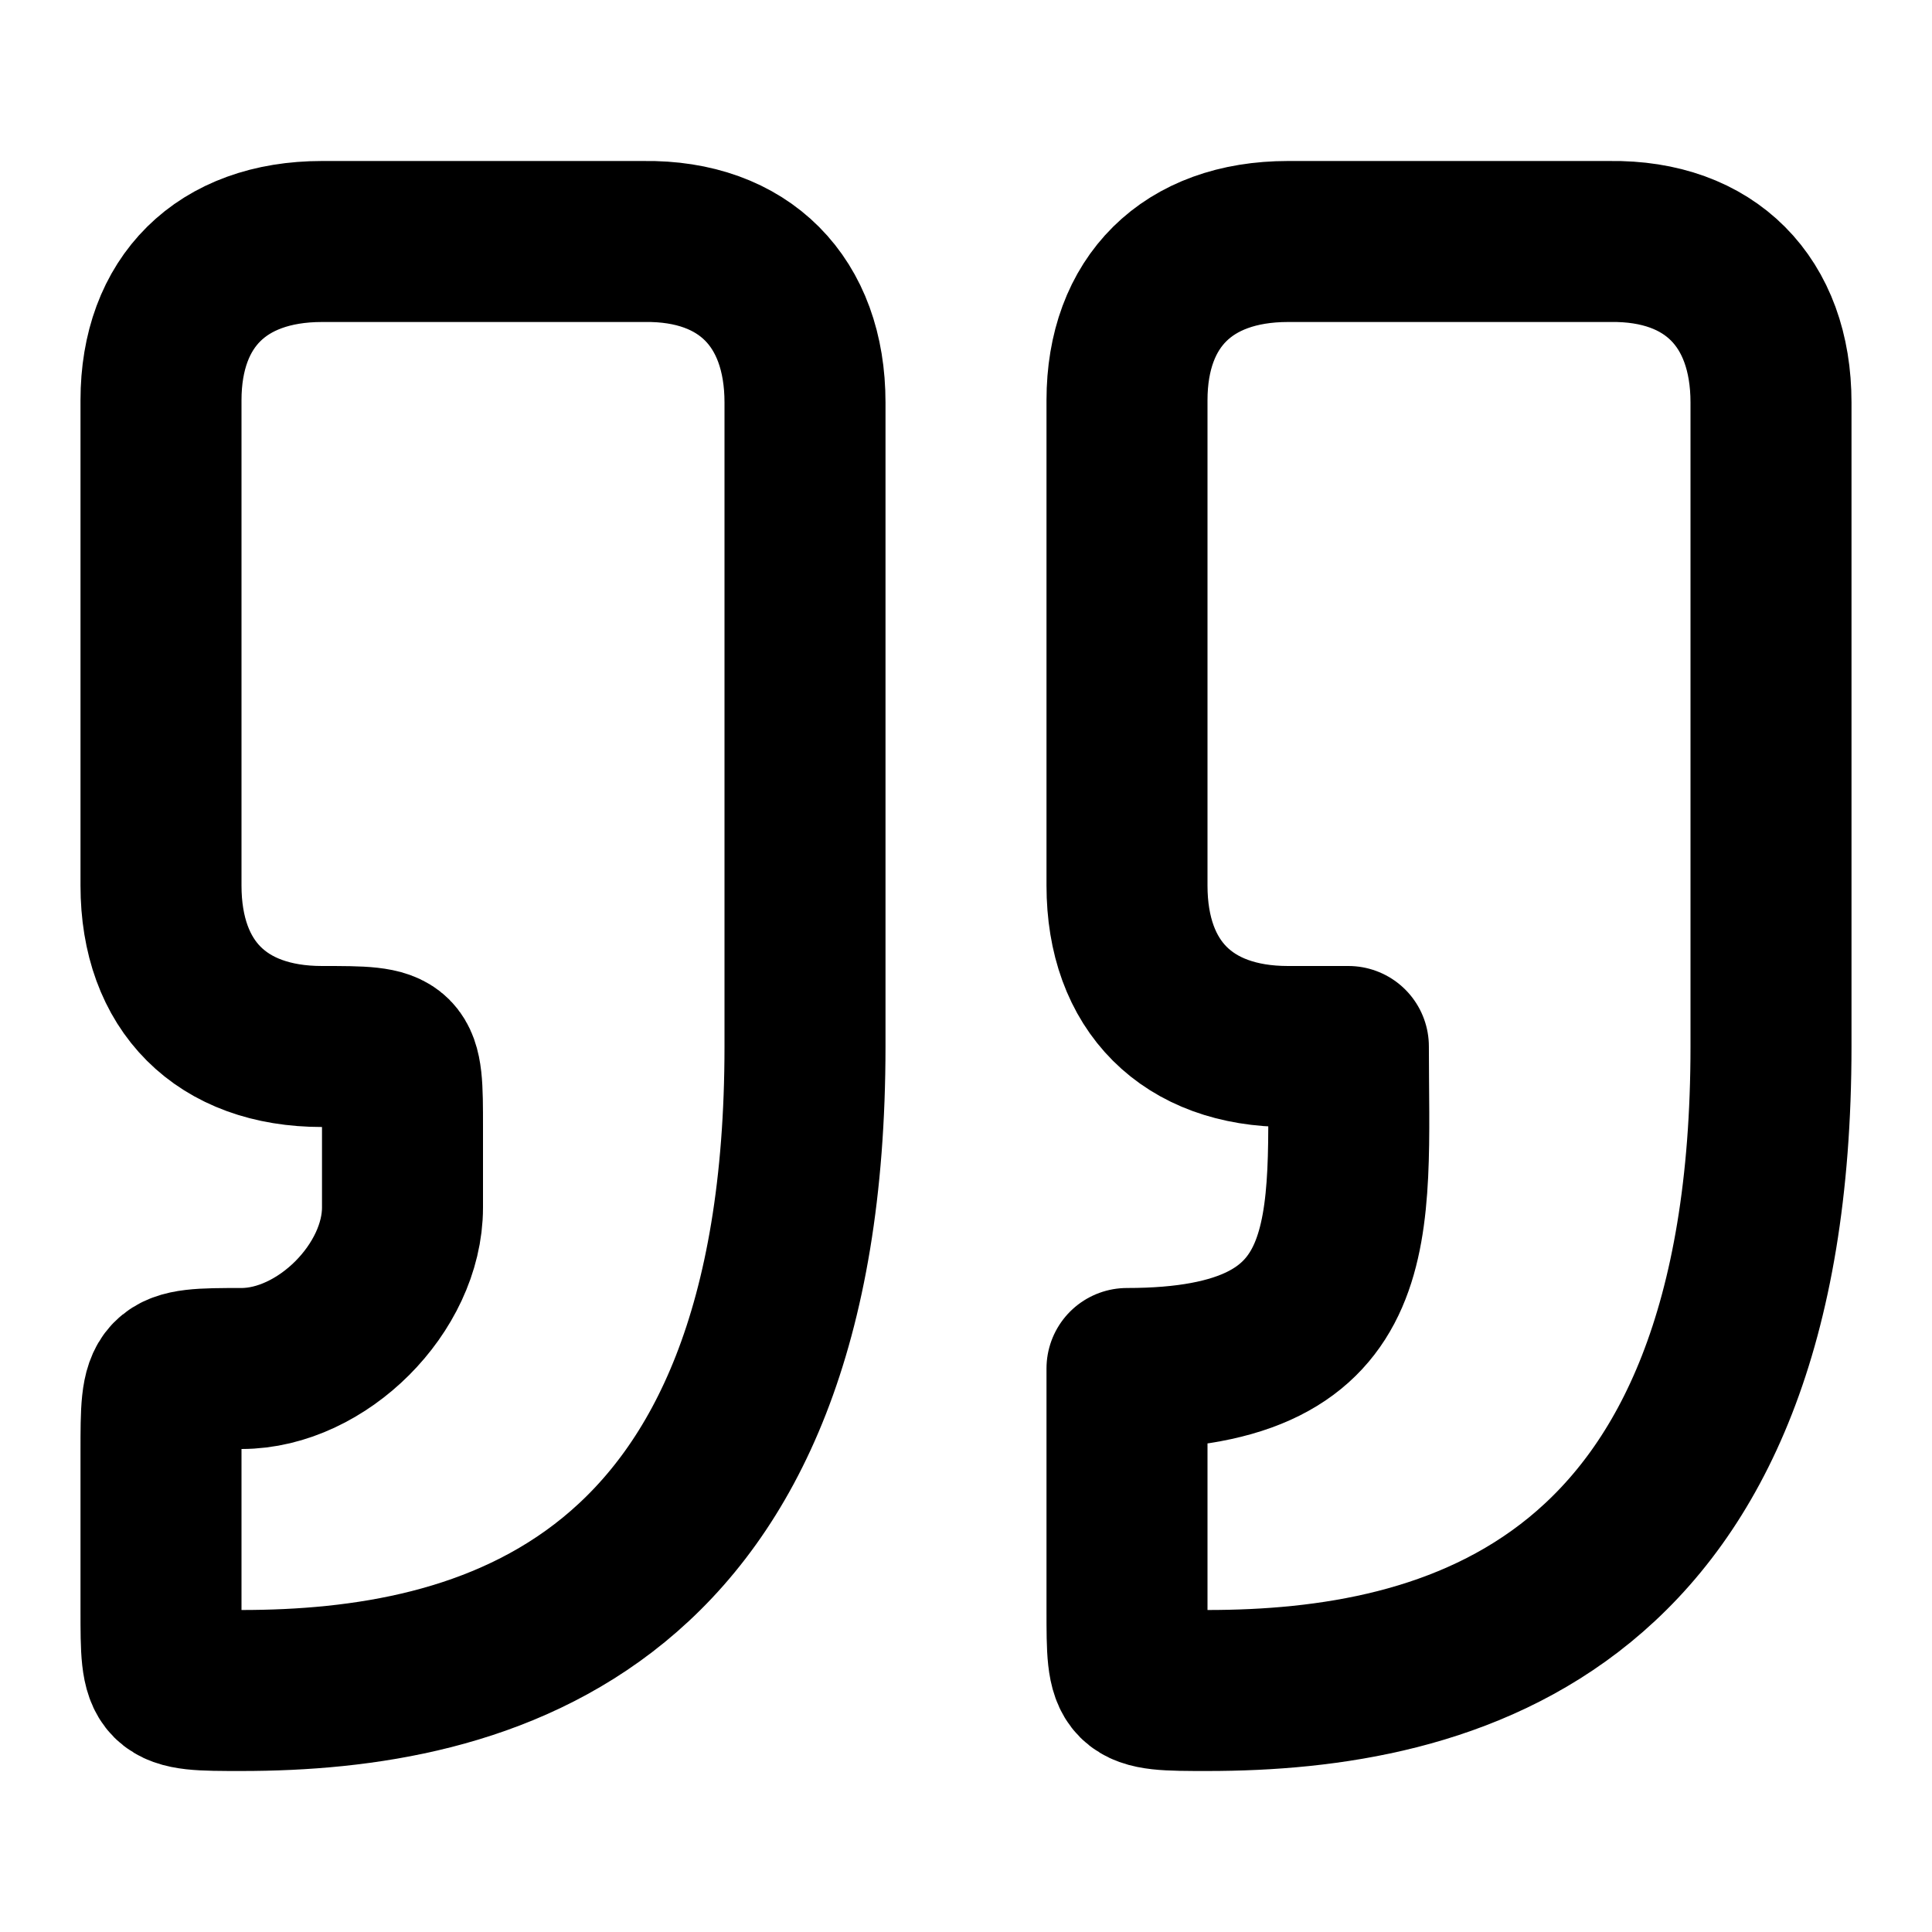
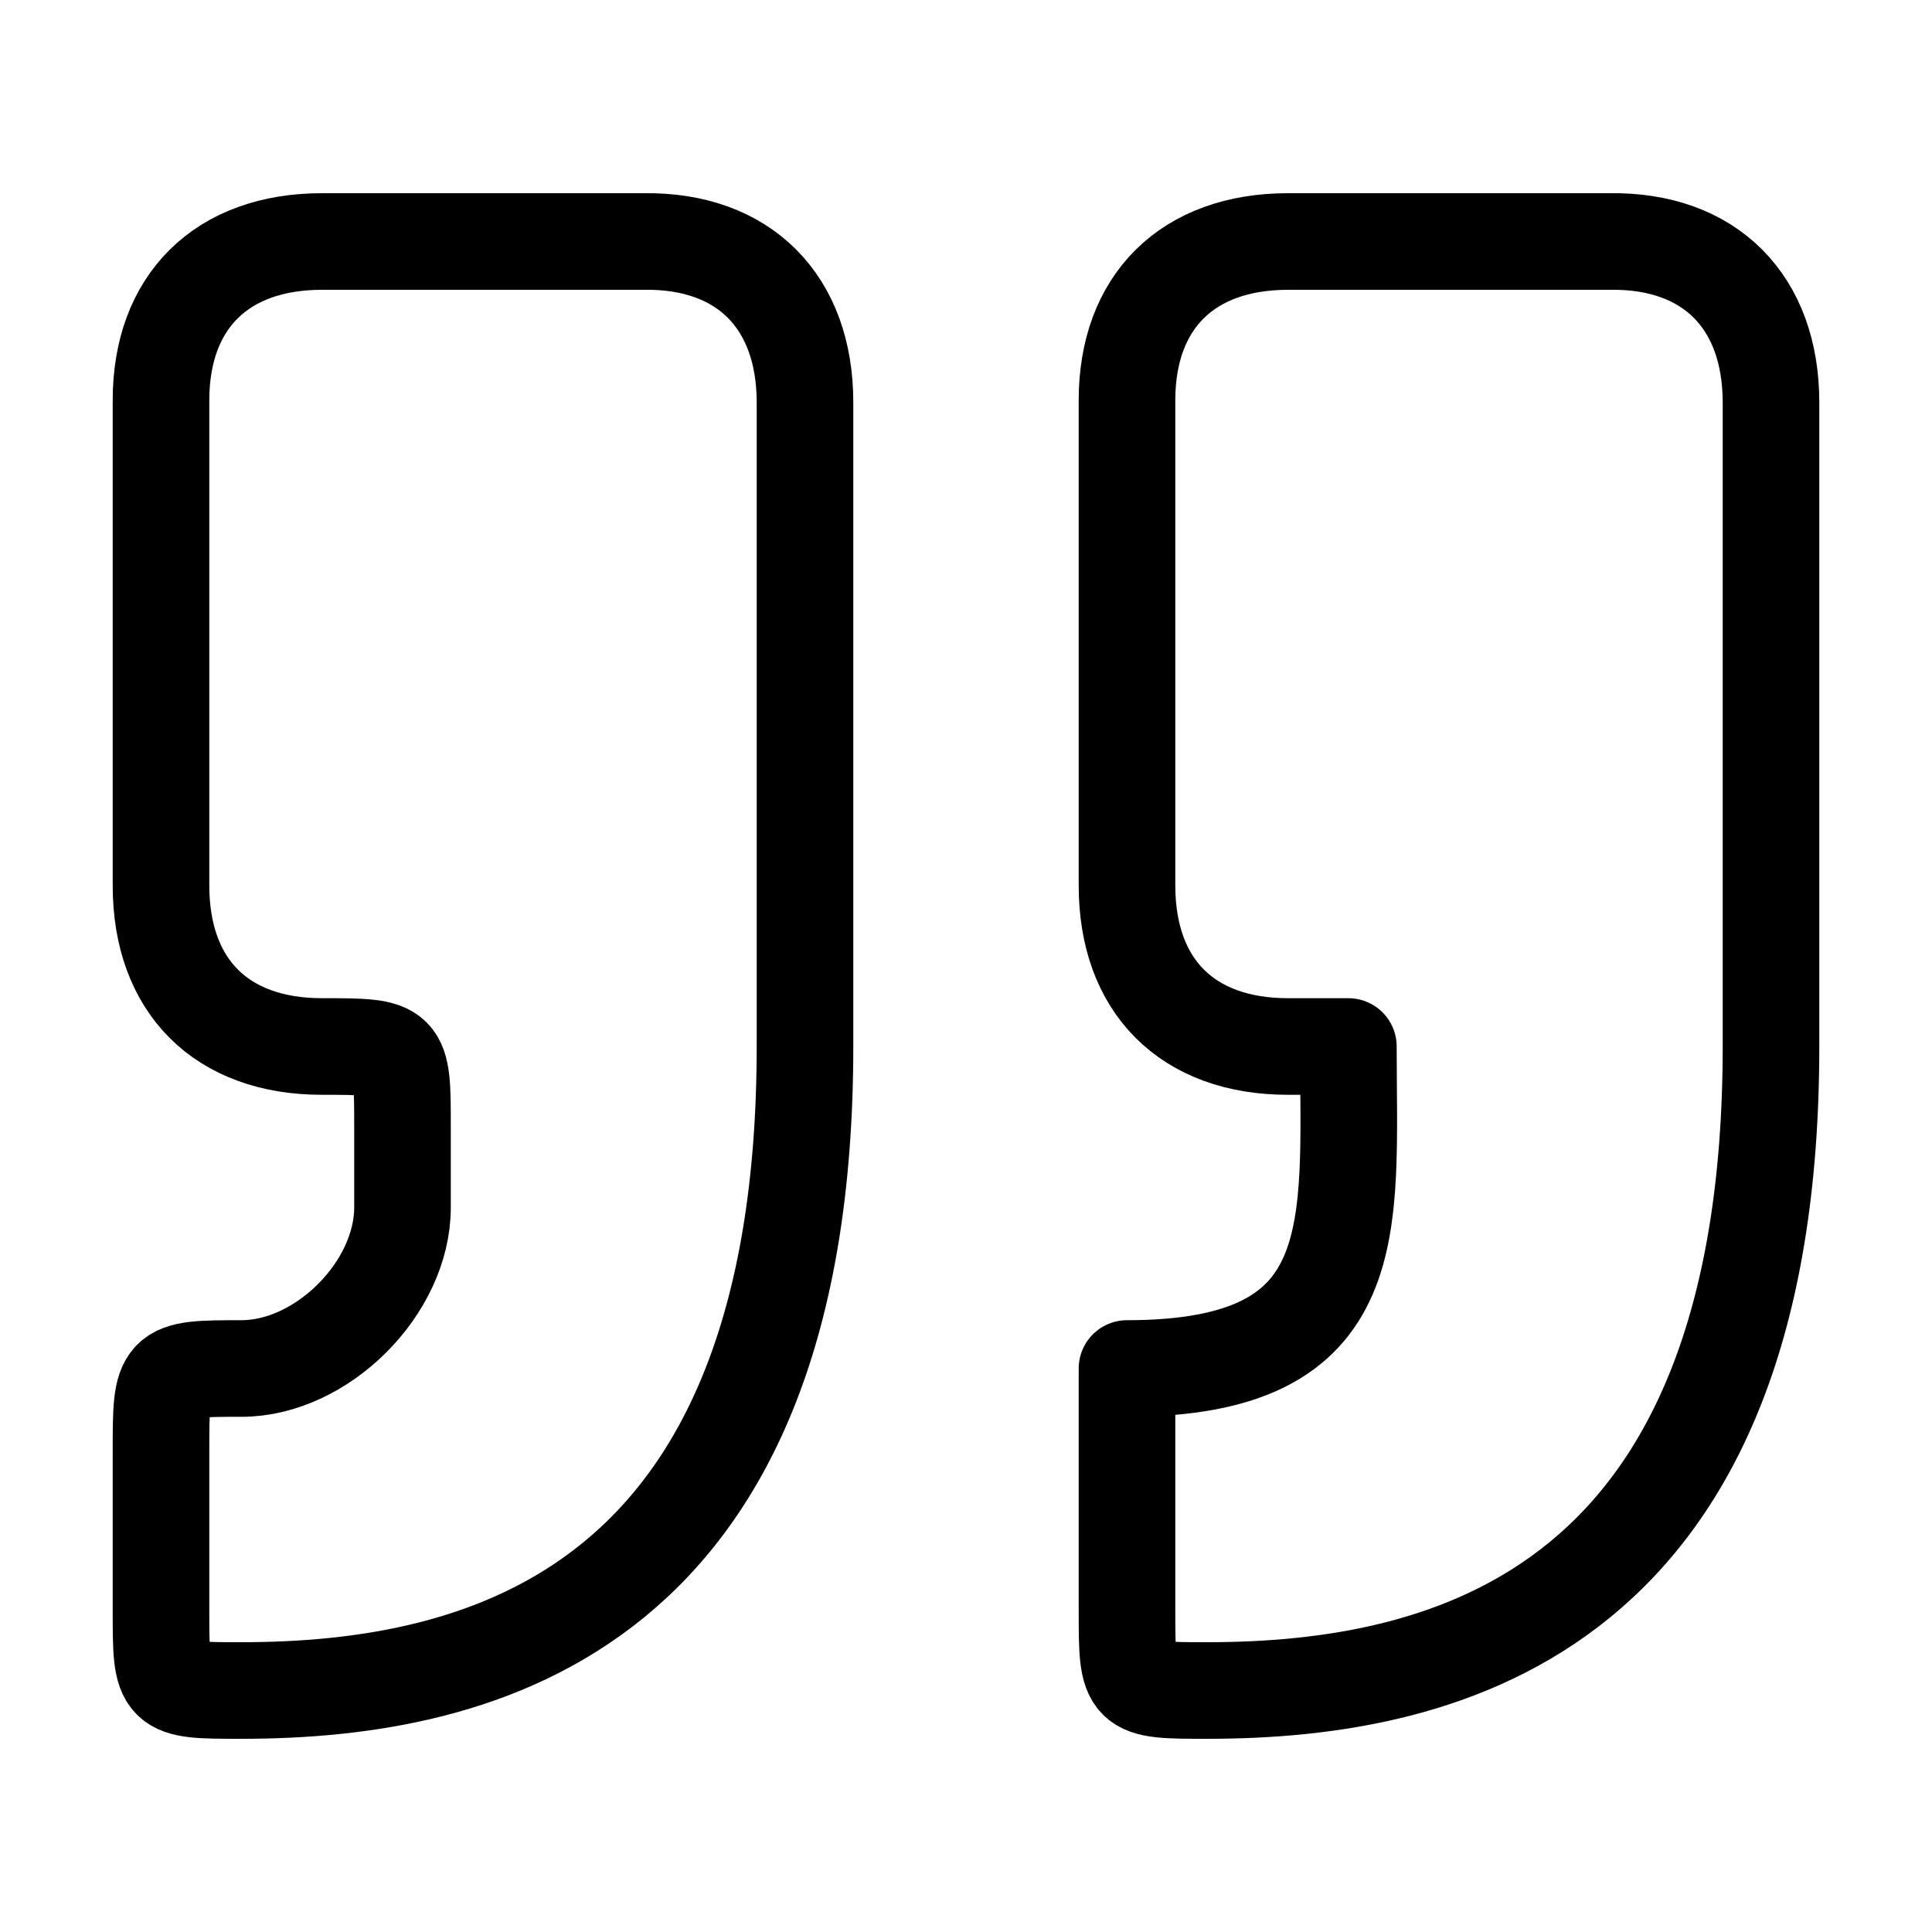
- <svg xmlns="http://www.w3.org/2000/svg" width="24" height="24" viewBox="0 0 24 24" fill="none" stroke="currentColor" stroke-width="2" stroke-linecap="round" stroke-linejoin="round" class="lucide lucide-quote">
+ <svg xmlns="http://www.w3.org/2000/svg" width="24" height="24" viewBox="0 0 24 24" fill="none" stroke="currentColor" stroke-width="1.2" stroke-linecap="round" stroke-linejoin="round" class="lucide lucide-quote">
  <path d="M3 21c3 0 7-1 7-8V5c0-1.25-.756-2.017-2-2H4c-1.25 0-2 .75-2 1.972V11c0 1.25.75 2 2 2 1 0 1 0 1 1v1c0 1-1 2-2 2s-1 .008-1 1.031V20c0 1 0 1 1 1z" />
  <path d="M15 21c3 0 7-1 7-8V5c0-1.25-.757-2.017-2-2h-4c-1.25 0-2 .75-2 1.972V11c0 1.25.75 2 2 2h.75c0 2.25.25 4-2.75 4v3c0 1 0 1 1 1z" />
</svg>
